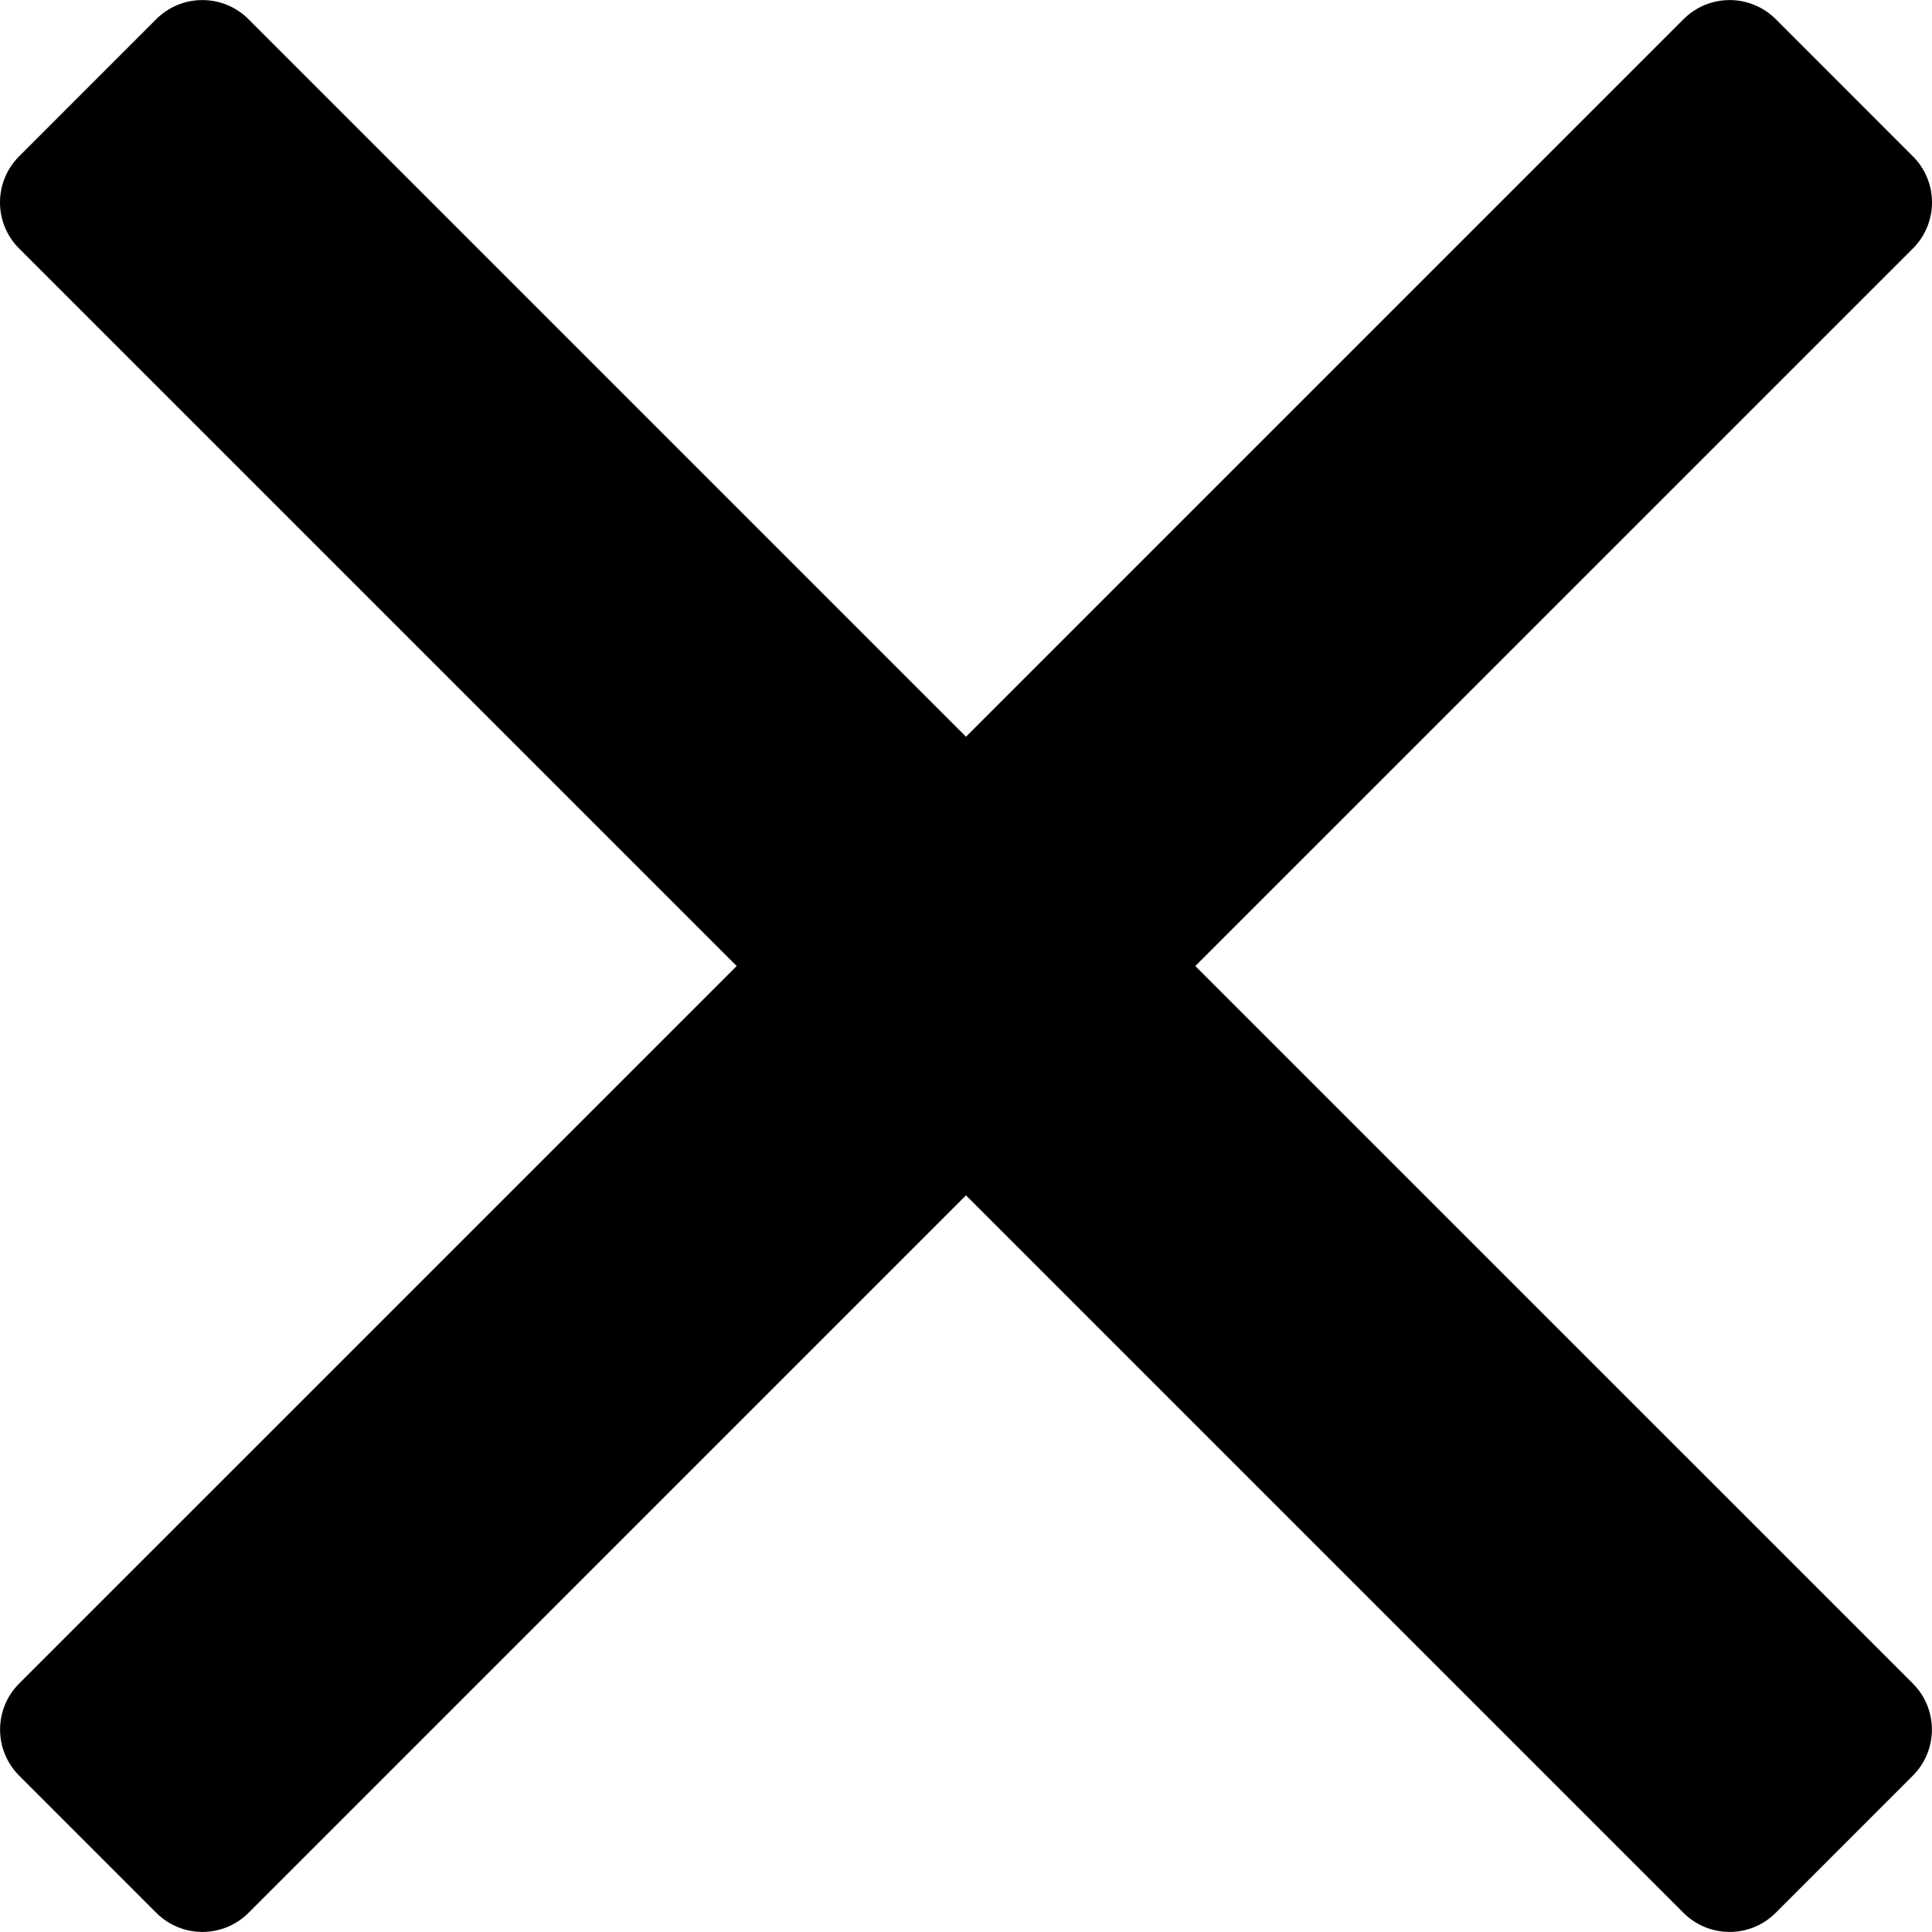
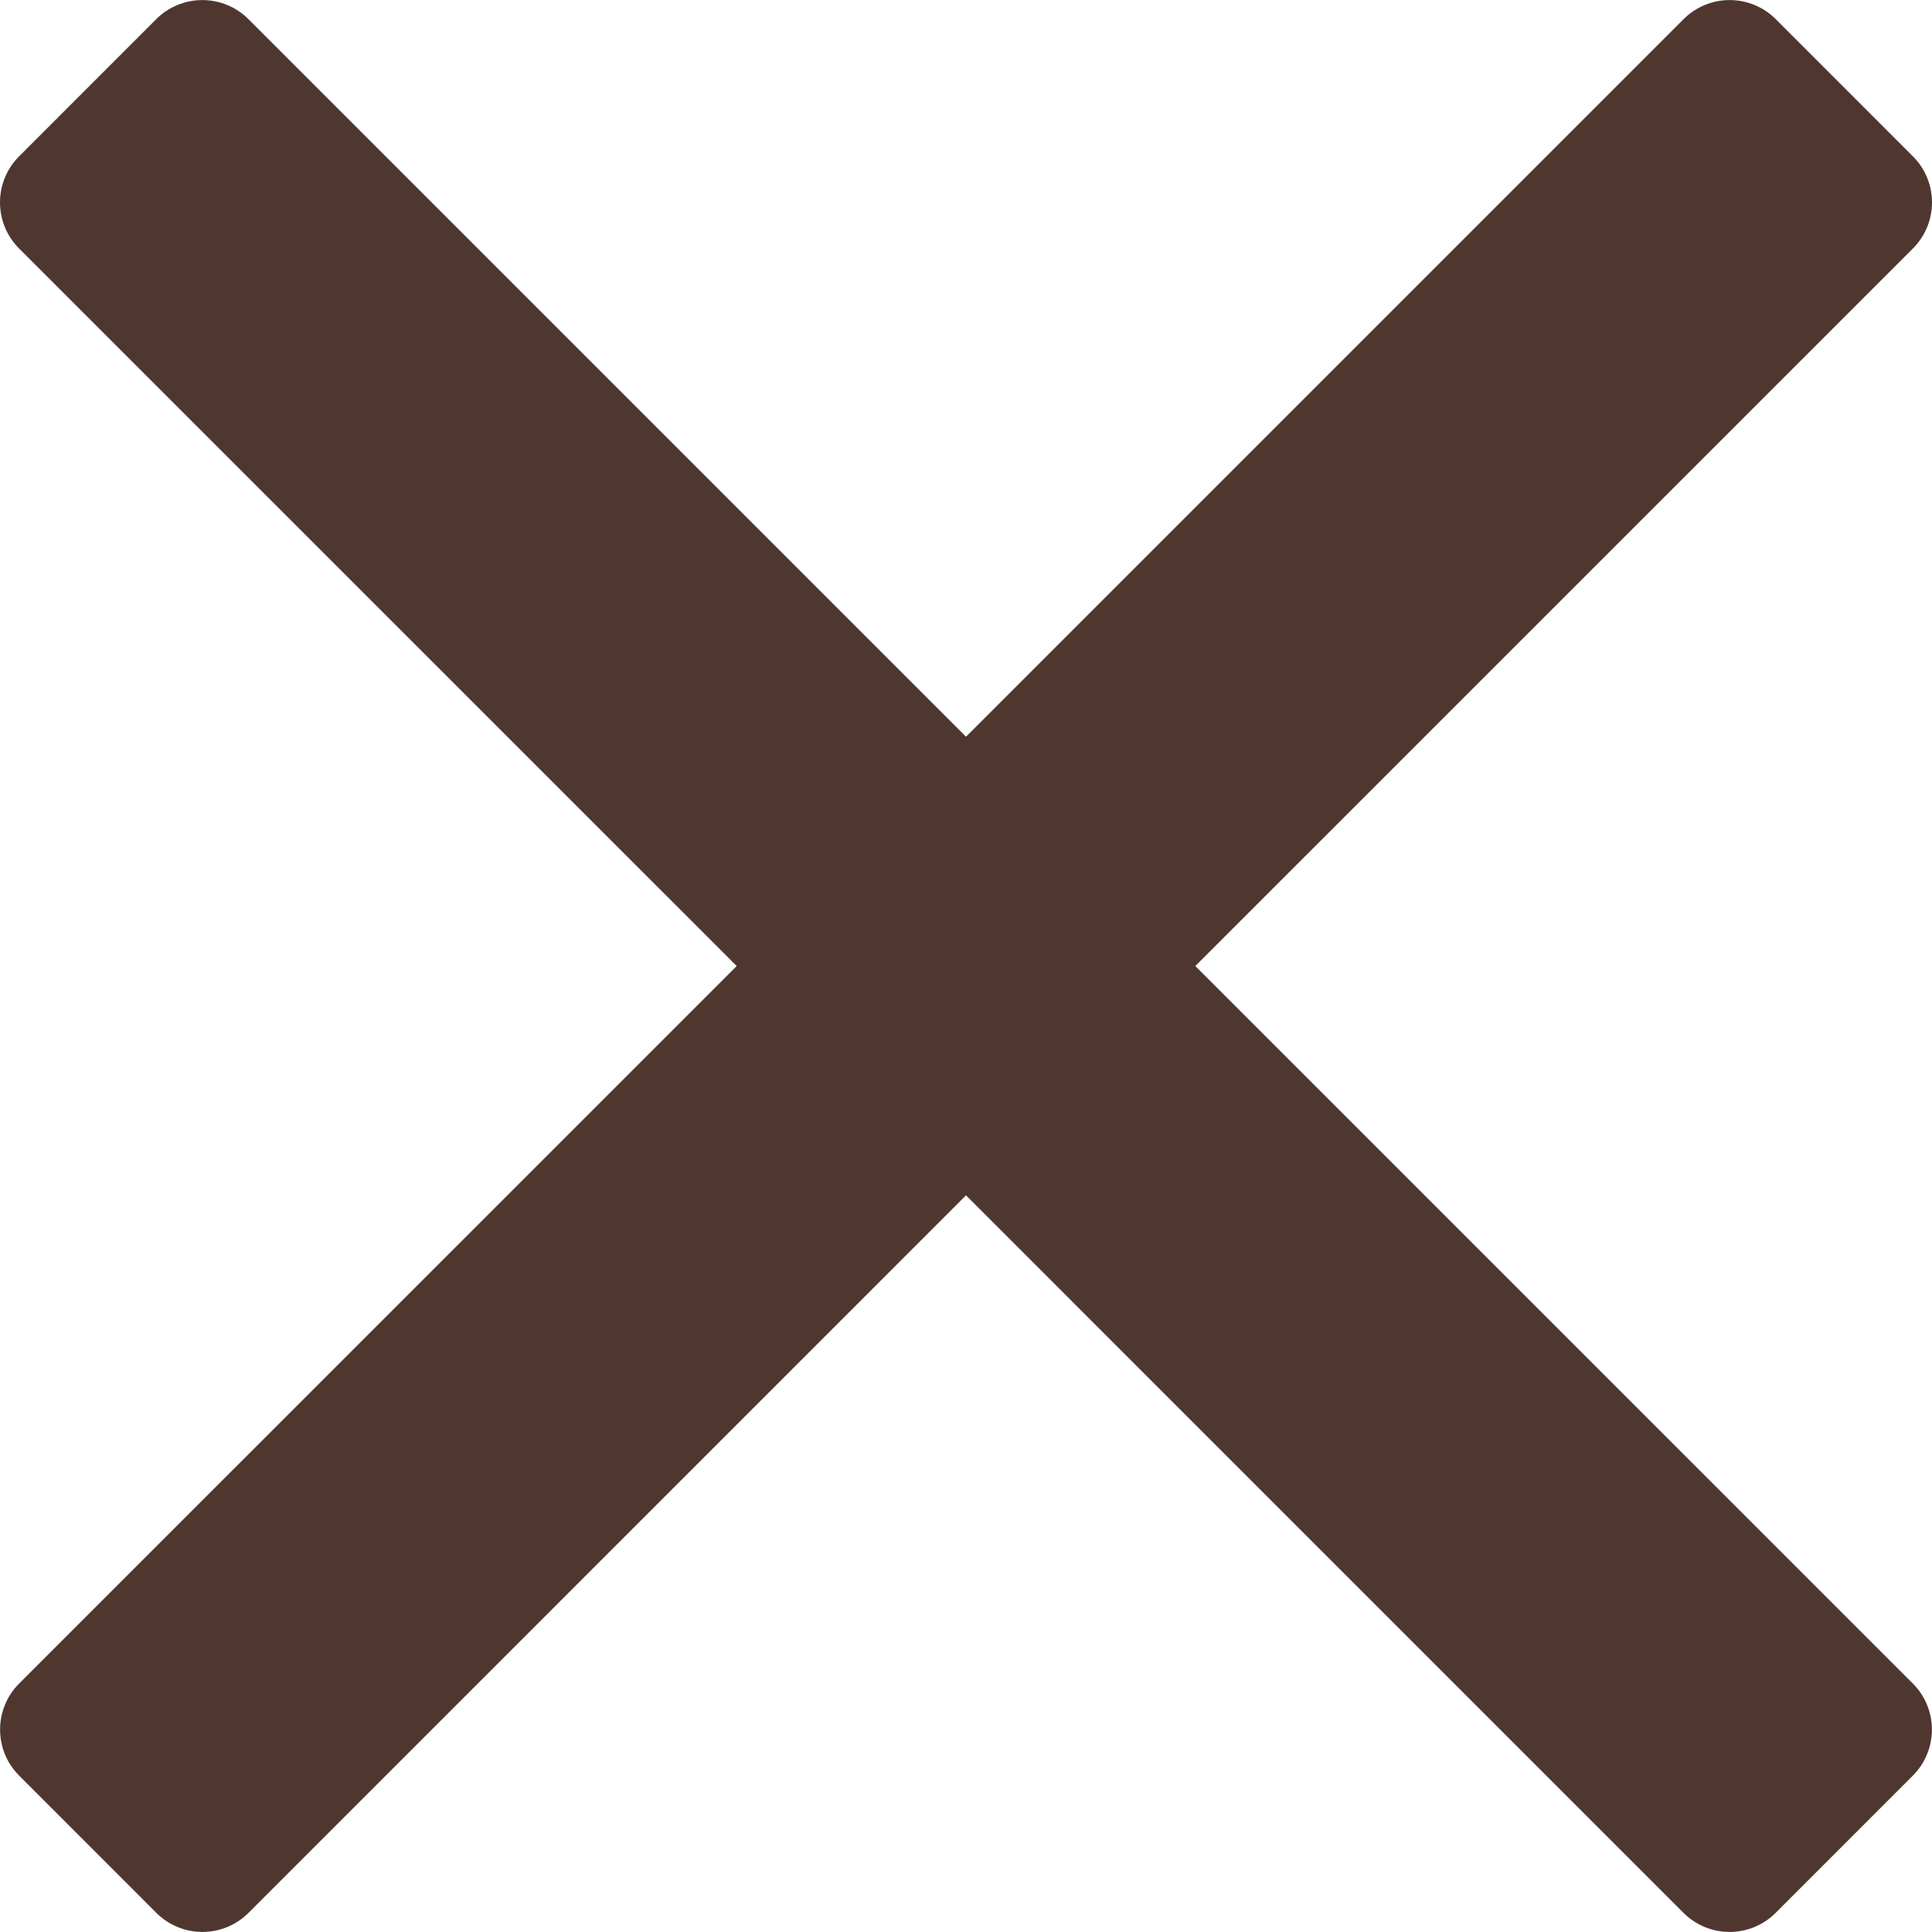
- <svg xmlns="http://www.w3.org/2000/svg" fill="#000000" height="800px" width="800px" version="1.1" id="Capa_1" viewBox="0 0 460.775 460.775" xml:space="preserve">
+ <svg xmlns="http://www.w3.org/2000/svg" fill="#4F372F" height="800px" width="800px" version="1.1" id="Capa_1" viewBox="0 0 460.775 460.775" xml:space="preserve">
  <path d="M285.08,230.397L456.218,59.27c6.076-6.077,6.076-15.911,0-21.986L423.511,4.565c-2.913-2.911-6.866-4.55-10.992-4.55  c-4.127,0-8.08,1.639-10.993,4.55l-171.138,171.14L59.25,4.565c-2.913-2.911-6.866-4.55-10.993-4.55  c-4.126,0-8.08,1.639-10.992,4.55L4.558,37.284c-6.077,6.075-6.077,15.909,0,21.986l171.138,171.128L4.575,401.505  c-6.074,6.077-6.074,15.911,0,21.986l32.709,32.719c2.911,2.911,6.865,4.55,10.992,4.55c4.127,0,8.08-1.639,10.994-4.55  l171.117-171.12l171.118,171.12c2.913,2.911,6.866,4.55,10.993,4.55c4.128,0,8.081-1.639,10.992-4.55l32.709-32.719  c6.074-6.075,6.074-15.909,0-21.986L285.08,230.397z" />
</svg>
